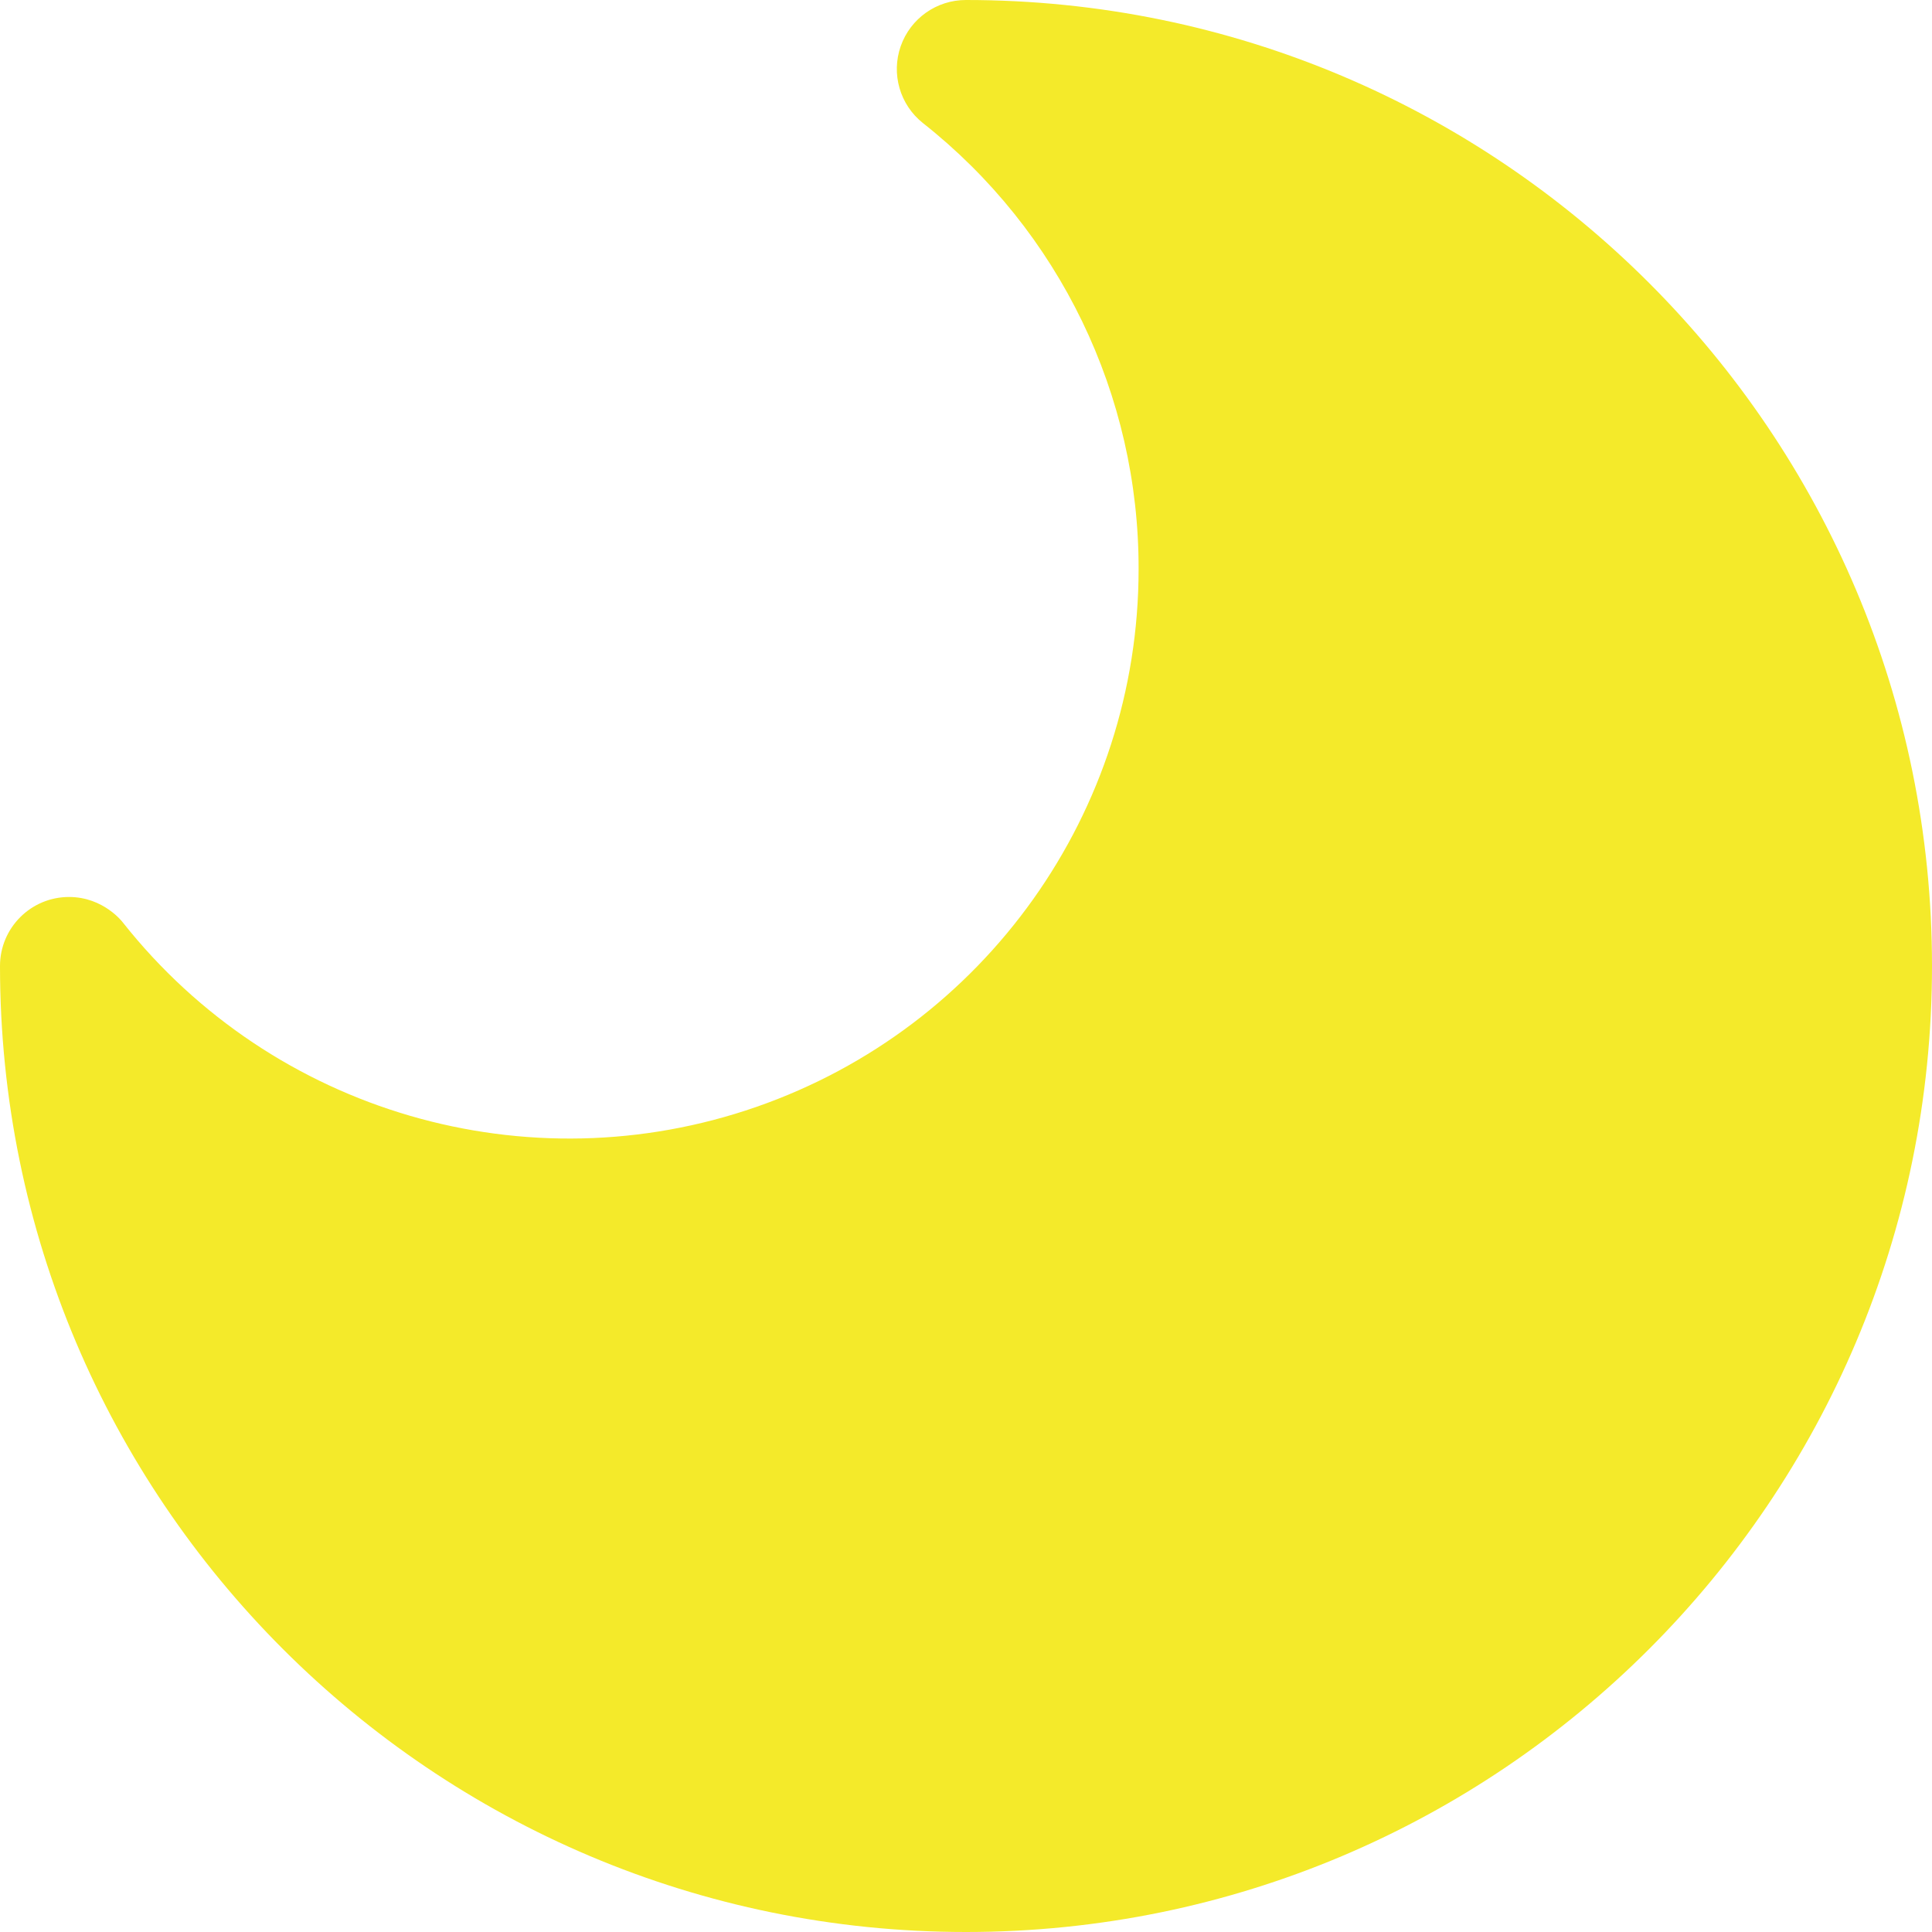
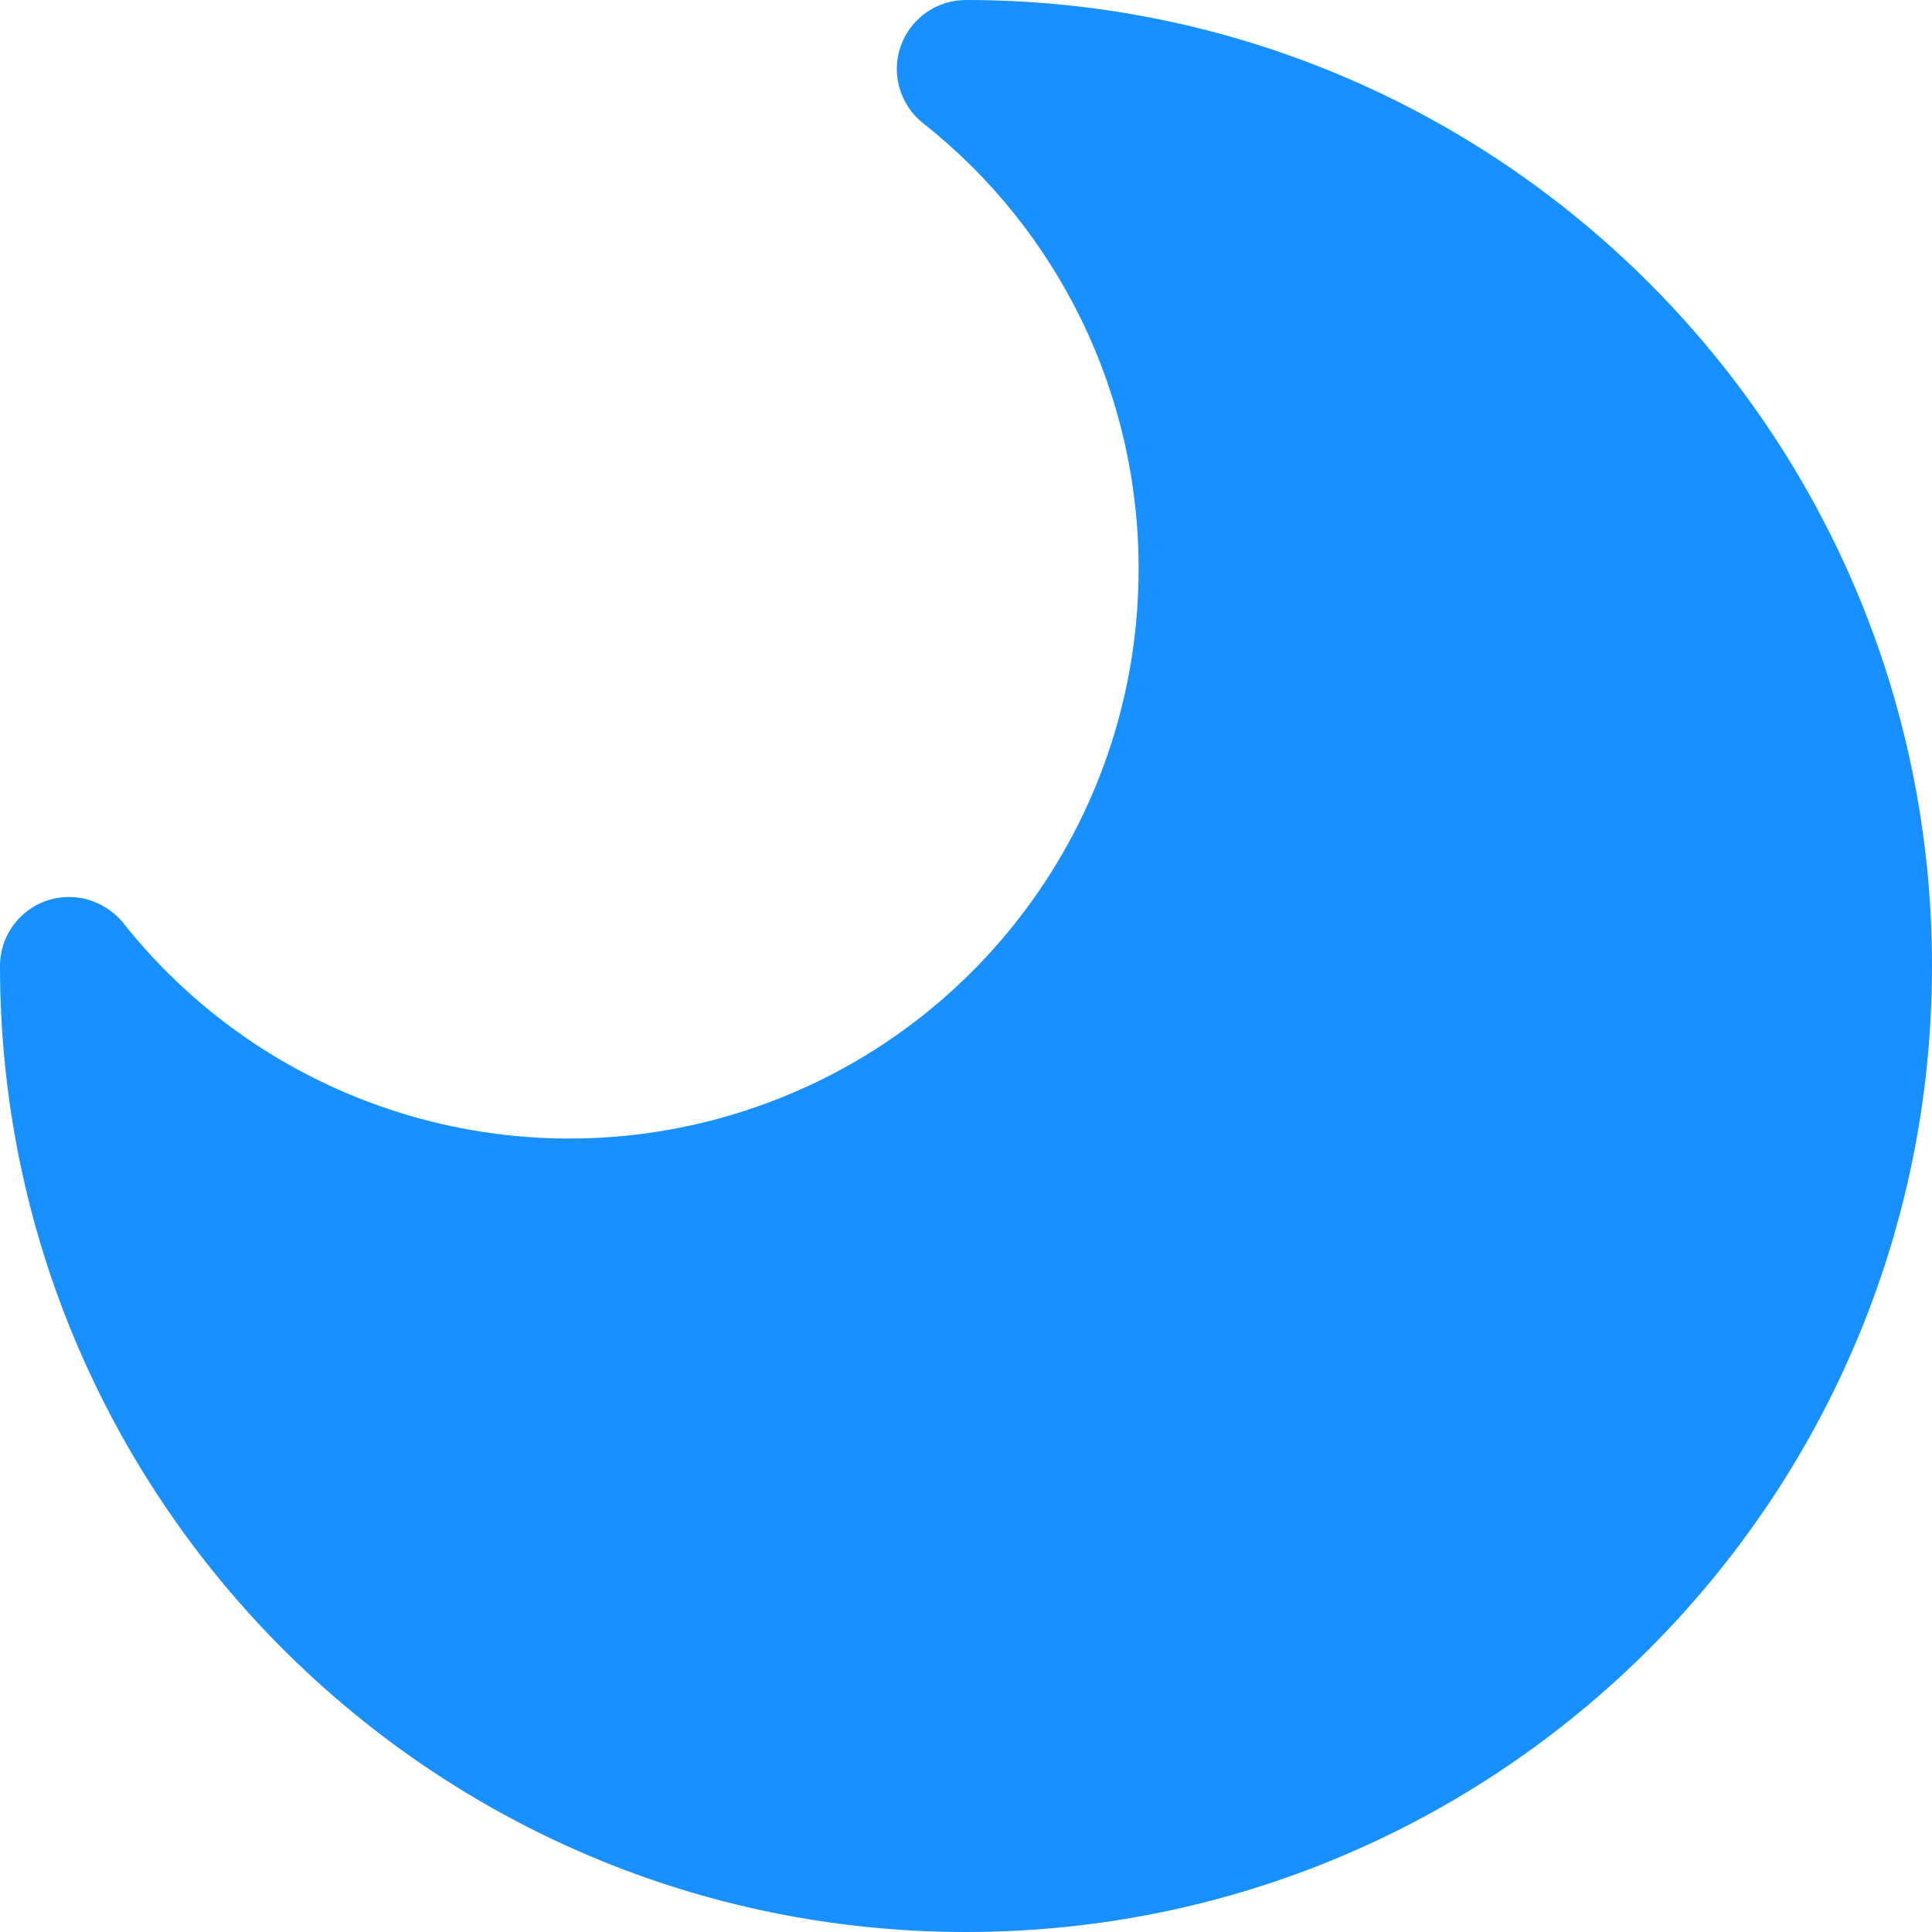
<svg xmlns="http://www.w3.org/2000/svg" t="1620921778504" class="icon" viewBox="0 0 1024 1024" version="1.1" p-id="3295" width="200" height="200">
  <defs>
    <style type="text/css" />
  </defs>
-   <path d="M489.131 65.195a300.316 300.316 0 0 1 114.347 236.544 301.739 301.739 0 0 1-538.34 187.221s-10.069-13.54-28.558-13.54A36.58 36.58 0 0 0 0 512a512 512 0 1 0 512-512 36.58 36.58 0 0 0-22.869 65.195z" fill="#f4ea2a" p-id="3296" />
+   <path d="M489.131 65.195a300.316 300.316 0 0 1 114.347 236.544 301.739 301.739 0 0 1-538.34 187.221s-10.069-13.54-28.558-13.54A36.58 36.58 0 0 0 0 512a512 512 0 1 0 512-512 36.58 36.58 0 0 0-22.869 65.195z" fill="#1890ff" p-id="3296" />
</svg>
